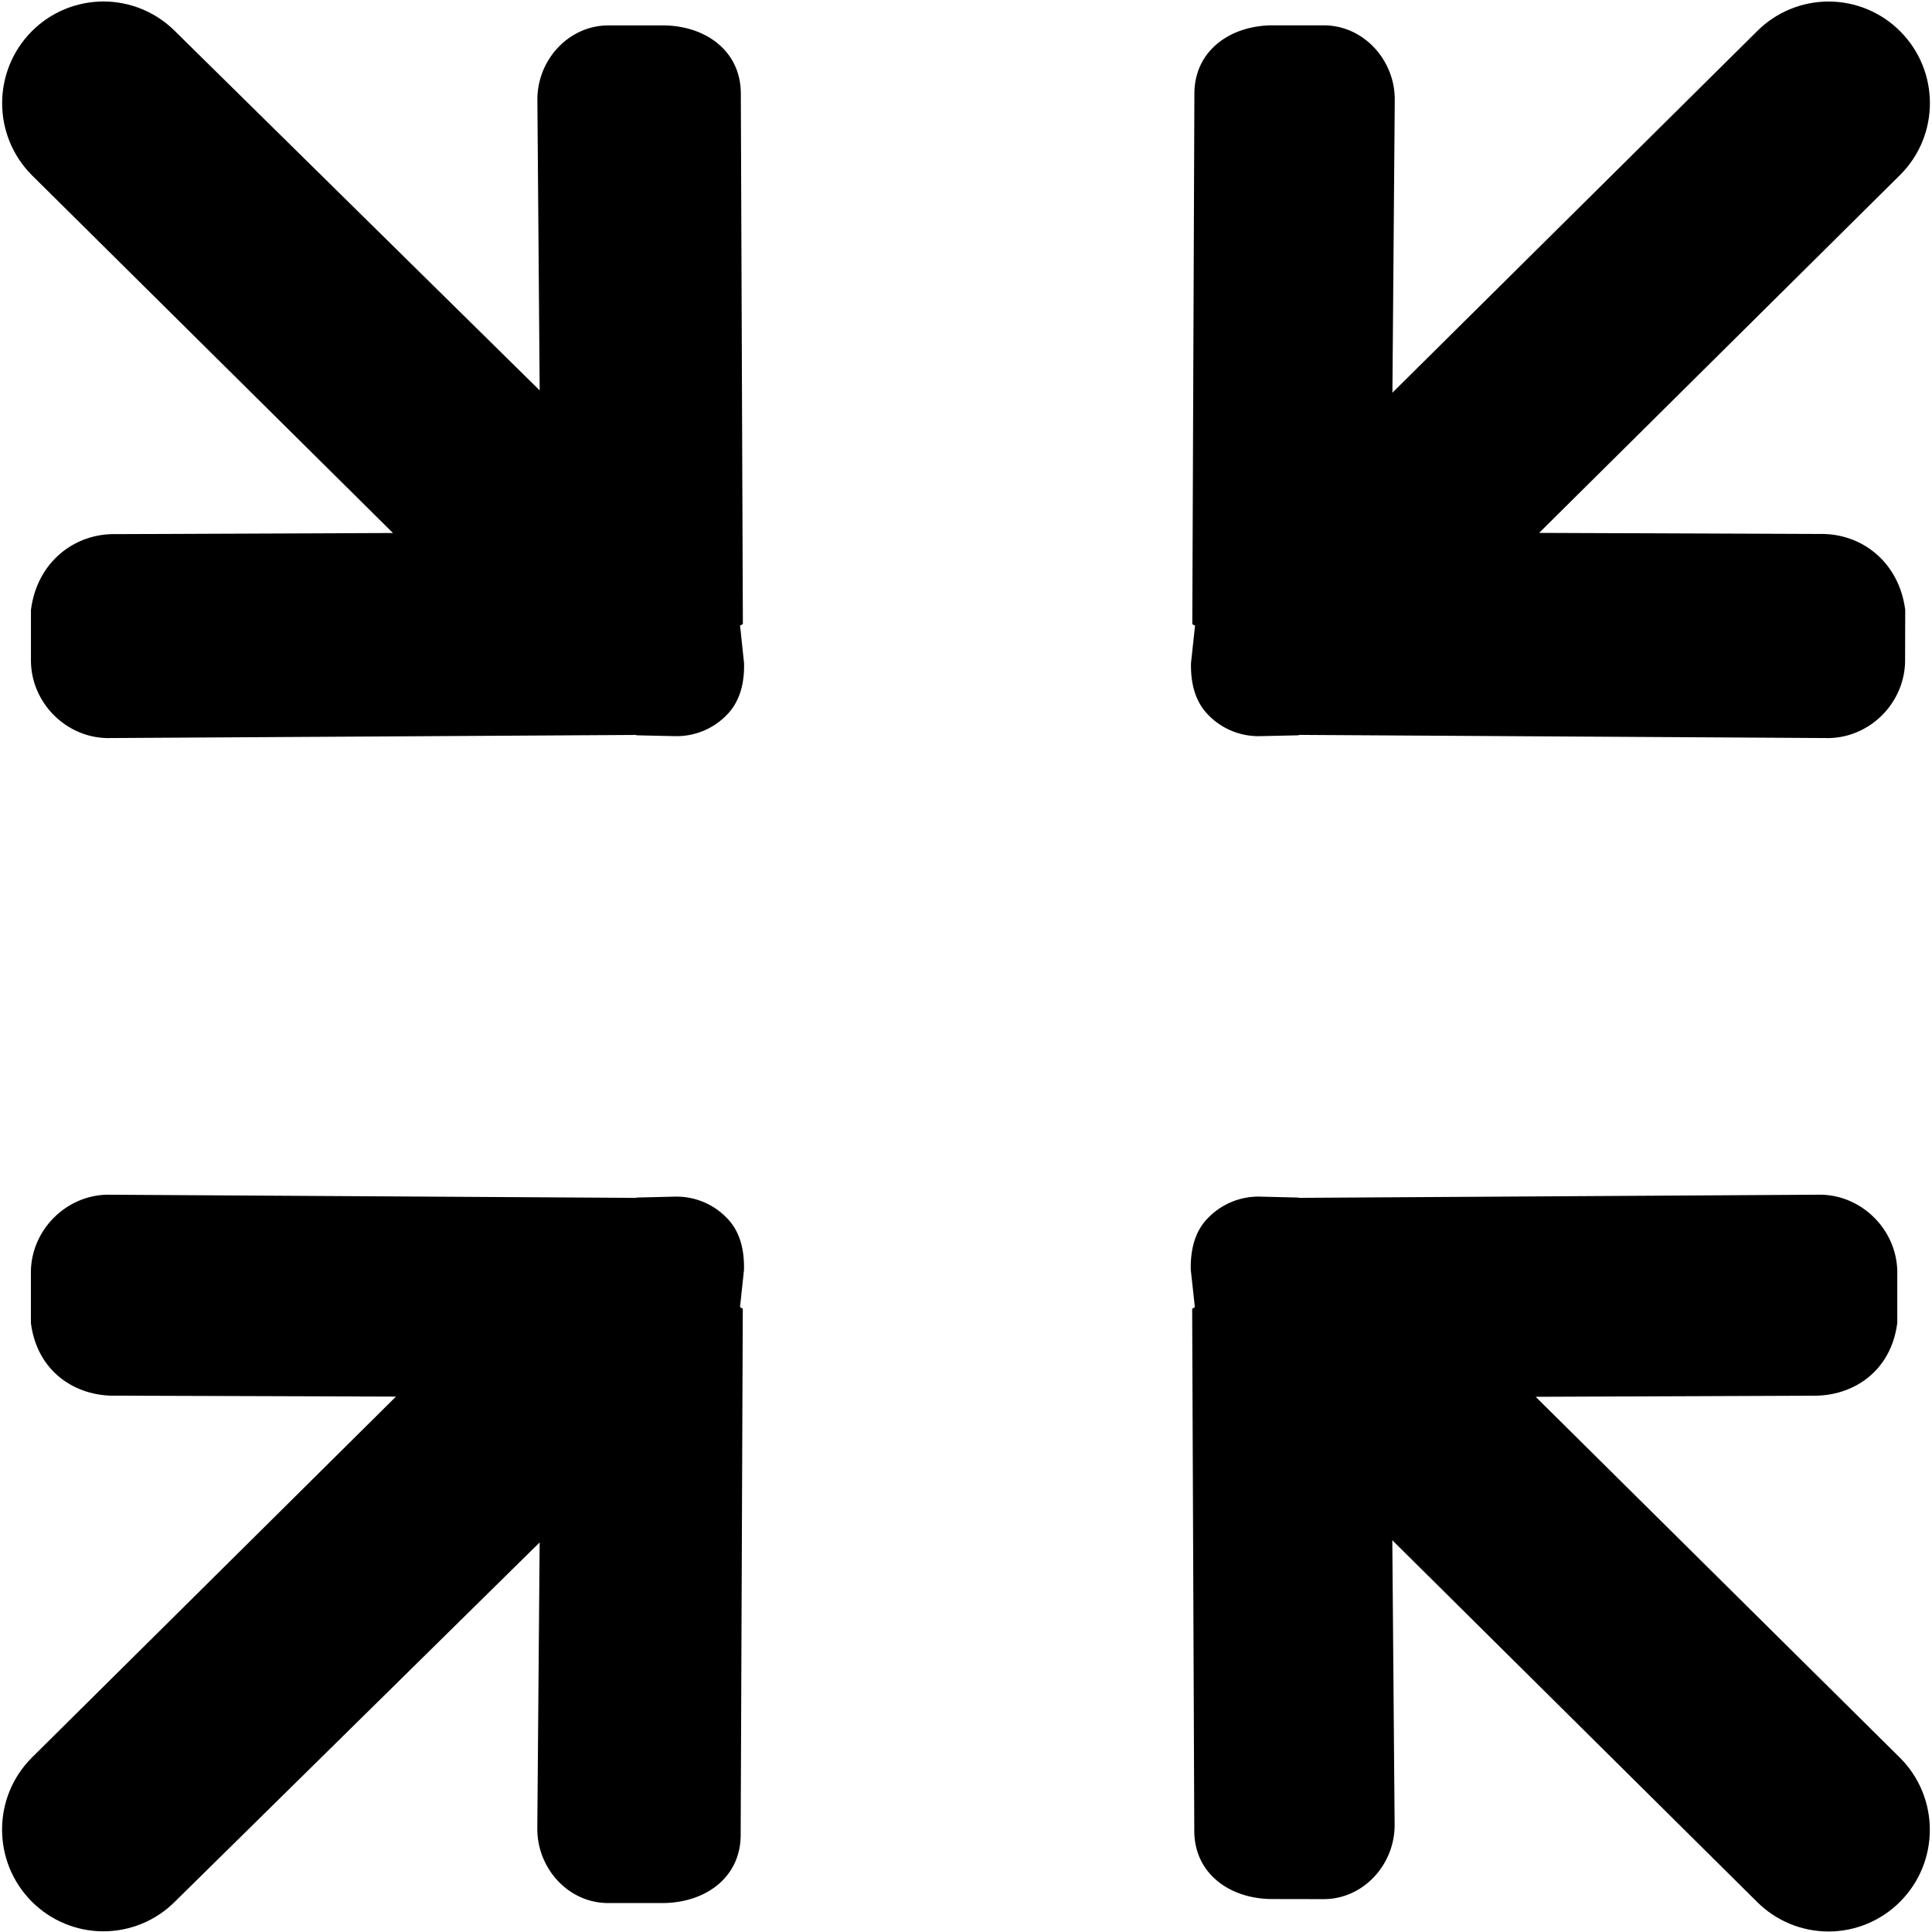
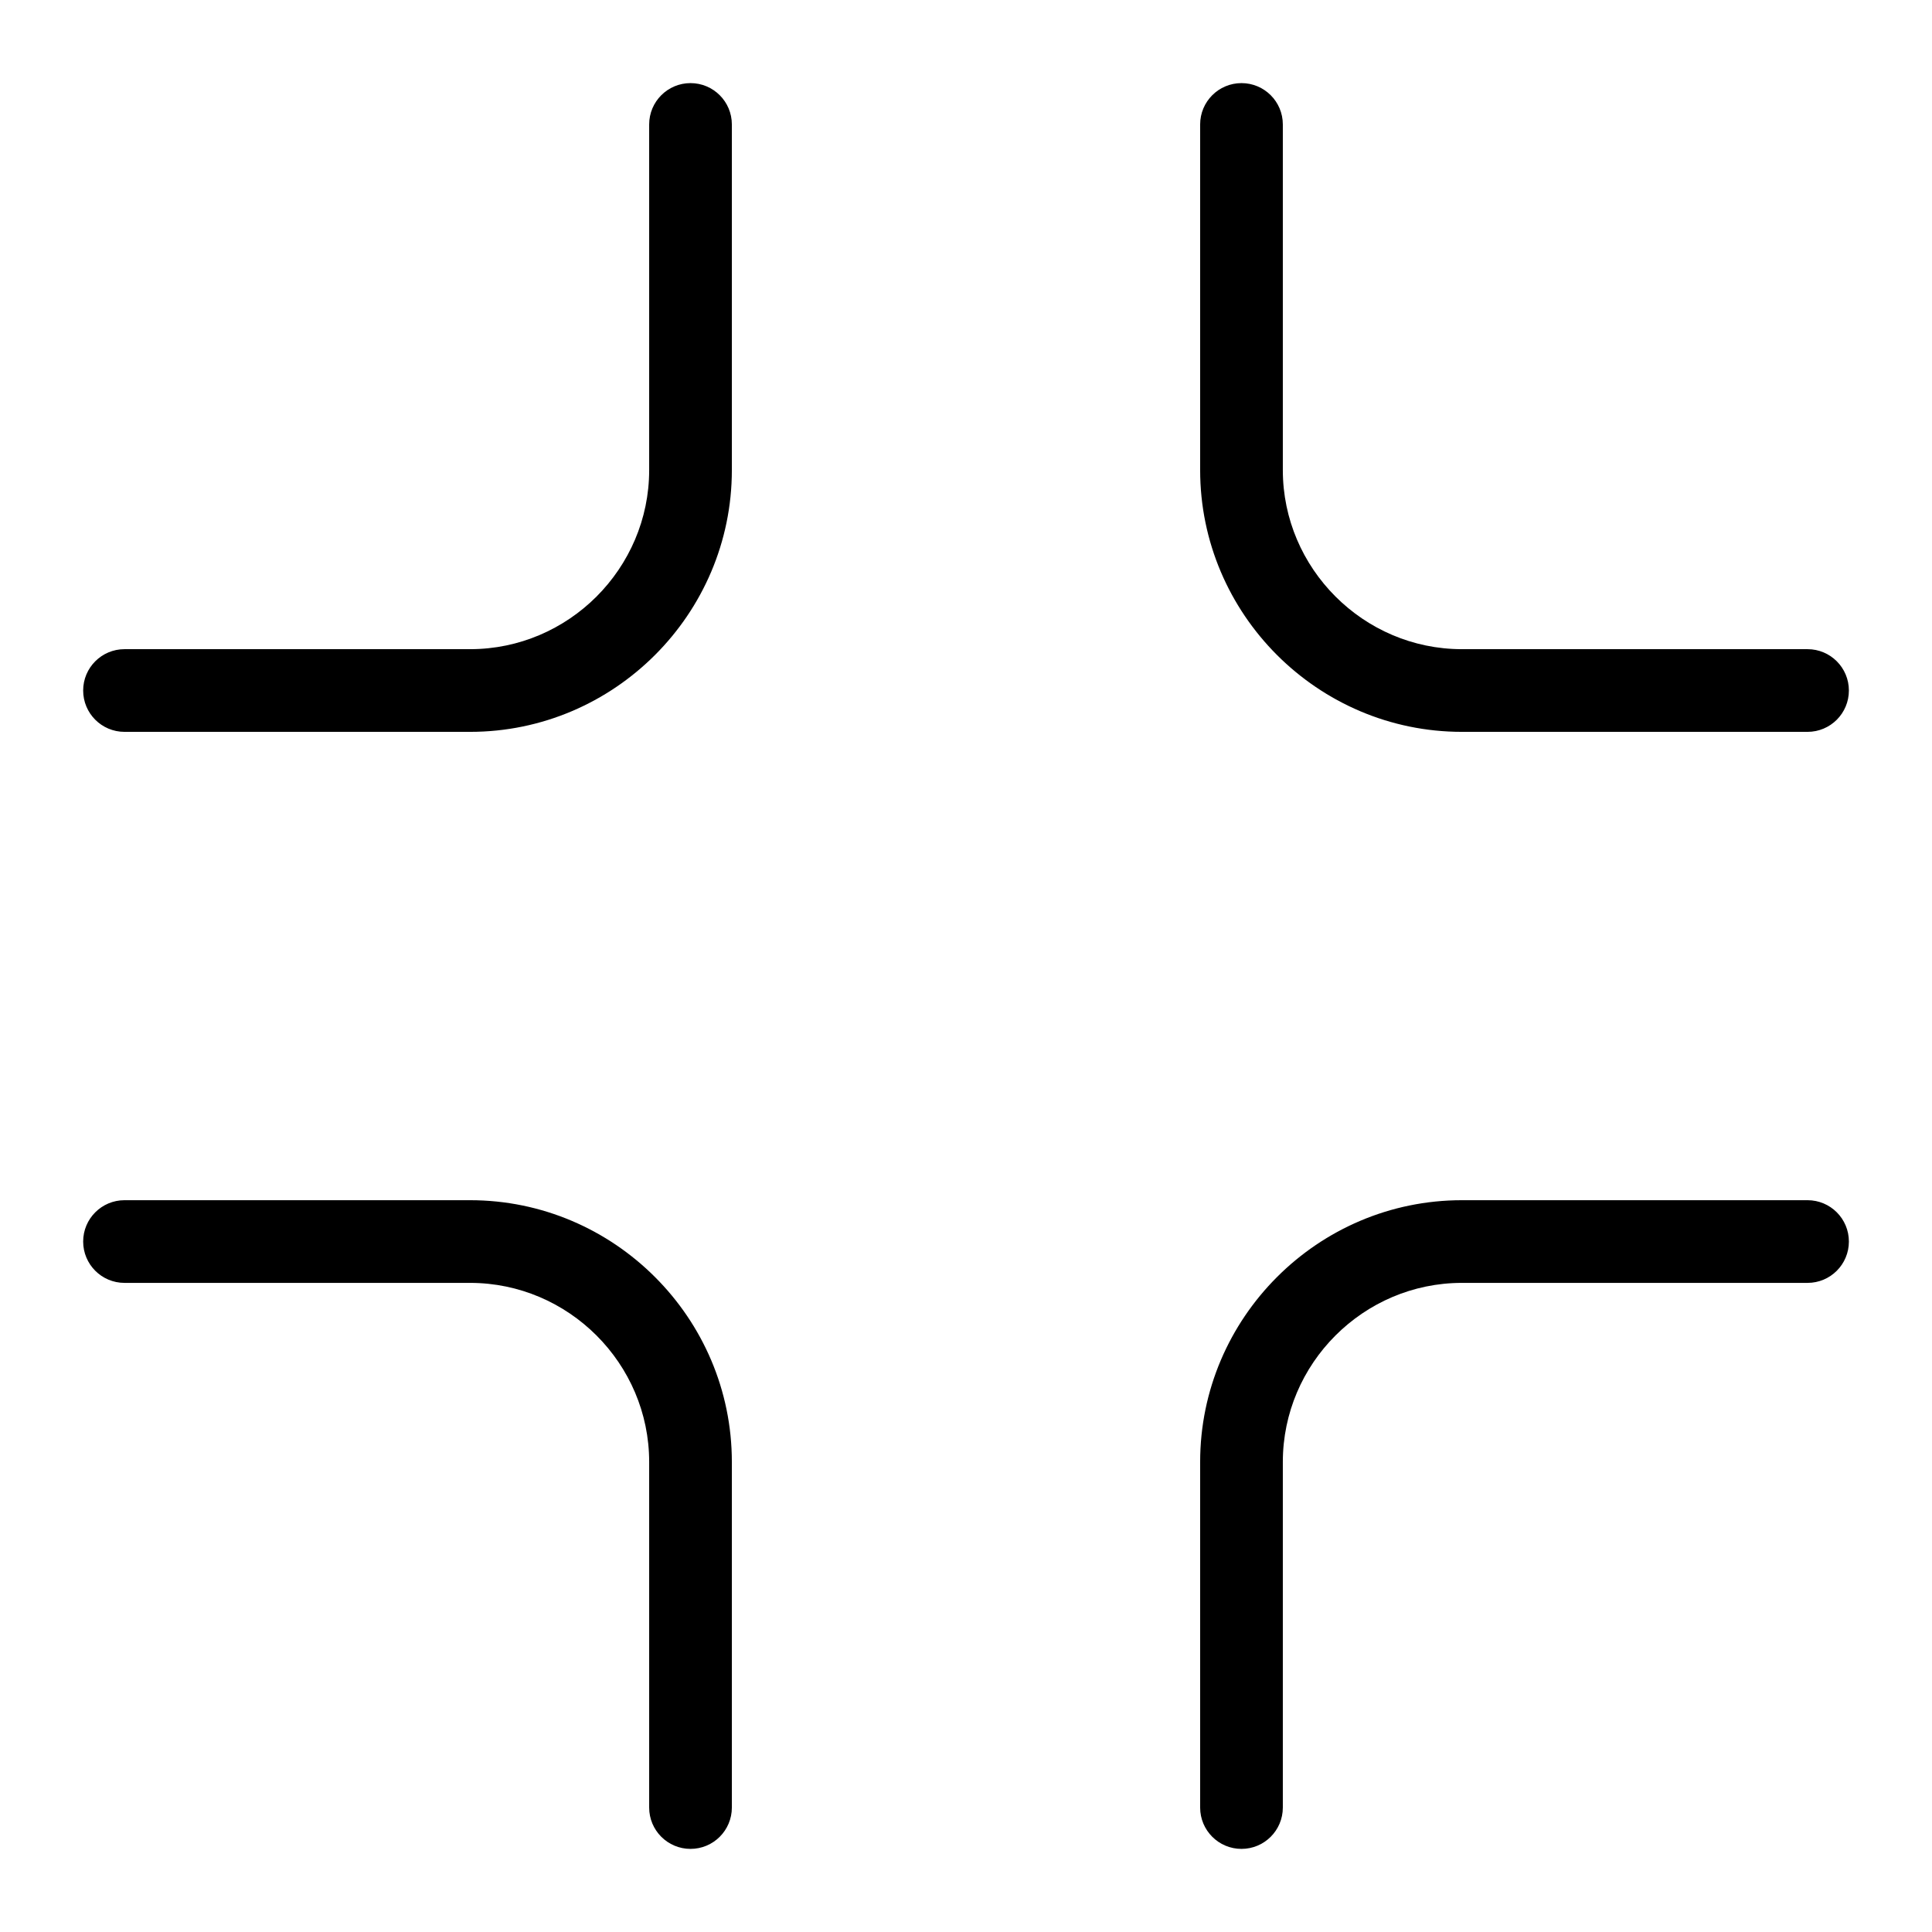
- <svg xmlns="http://www.w3.org/2000/svg" width="128" height="128">
-   <path d="M49.217 41.329l-.136-35.24c-.06-2.715-2.302-4.345-5.022-4.405h-3.65c-2.712-.06-4.866 2.303-4.806 5.016l.152 19.164-24.151-23.79a6.698 6.698 0 0 0-9.499 0 6.76 6.76 0 0 0 0 9.526l23.93 23.713-18.345.074c-2.712-.069-5.228 1.813-5.64 5.02v3.462c.069 2.721 2.31 4.97 5.022 5.03l35.028-.207c.052.005.087.025.133.025l2.457.054a4.626 4.626 0 0 0 3.436-1.38c.88-.874 1.205-2.096 1.169-3.462l-.262-2.465c0-.048.182-.081.182-.136h.002zm52.523 51.212l18.32-.073c2.713.06 5.224-1.609 5.64-4.815v-3.462c-.068-2.722-2.317-4.97-5.021-5.04l-34.58.21c-.053 0-.086-.021-.138-.021l-2.451-.06a4.64 4.64 0 0 0-3.445 1.381c-.885.868-1.201 2.094-1.174 3.46l.27 2.46c.005.06-.177.095-.177.141l.141 34.697c.069 2.713 2.31 4.338 5.022 4.397l3.45.006c2.705.062 4.867-2.31 4.8-5.026l-.153-18.752 24.151 23.946a6.69 6.69 0 0 0 9.494 0 6.747 6.747 0 0 0 0-9.523L101.74 92.54v.001zM48.125 80.662a4.636 4.636 0 0 0-3.437-1.382l-2.457.06c-.05 0-.082.022-.137.022l-35.025-.21c-2.712.07-4.957 2.318-5.022 5.04v3.462c.409 3.206 2.925 4.874 5.633 4.814l18.554.06-24.132 23.928c-2.62 2.626-2.62 6.89 0 9.524a6.694 6.694 0 0 0 9.496 0l24.155-23.79-.155 18.866c-.06 2.722 2.094 5.093 4.801 5.025h3.65c2.72-.069 4.962-1.685 5.022-4.406l.141-34.956c0-.05-.182-.082-.182-.136l.262-2.46c.03-1.366-.286-2.592-1.166-3.46h-.001zM80.08 47.397a4.62 4.62 0 0 0 3.443 1.374l2.45-.054c.055 0 .088-.02.143-.028l35.08.21c2.712-.062 4.953-2.312 5.021-5.033l.009-3.463c-.417-3.211-2.937-5.084-5.64-5.025l-18.615-.073 23.917-23.715c2.63-2.623 2.63-6.879.008-9.513a6.691 6.691 0 0 0-9.494 0L92.251 26.016l.155-19.312c.065-2.713-2.097-5.085-4.802-5.025h-3.45c-2.713.069-4.954 1.693-5.022 4.406l-.139 35.247c0 .054.18.088.18.136l-.267 2.465c-.028 1.366.288 2.588 1.174 3.463v.001z" />
+ <svg xmlns="http://www.w3.org/2000/svg" t="1685061812312" class="icon" viewBox="0 0 1024 1024" version="1.1" p-id="1030" width="200" height="200">
+   <path d="M65.991 679.955c-12.104 0-21.912-9.808-21.912-21.912s9.808-21.912 21.912-21.912h183.177c38.183 0 72.851 15.591 97.995 40.734 25.144 25.115 40.734 59.812 40.734 97.995v183.177c0 12.104-9.808 21.912-21.912 21.912s-21.912-9.808-21.912-21.912v-183.177c0-26.079-10.687-49.805-27.893-67.012s-40.933-27.893-67.012-27.893H65.991z m613.935 278.082c0 12.104-9.808 21.912-21.912 21.912s-21.912-9.808-21.912-21.912v-183.177c0-38.183 15.591-72.851 40.734-97.995 25.115-25.144 59.812-40.734 97.995-40.734h183.205c12.104 0 21.912 9.808 21.912 21.912s-9.808 21.912-21.912 21.912h-183.205c-26.079 0-49.805 10.687-67.012 27.893s-27.893 40.933-27.893 67.012v183.177z m278.111-613.963c12.104 0 21.912 9.808 21.912 21.912s-9.808 21.912-21.912 21.912h-183.205c-38.183 0-72.851-15.591-97.995-40.734s-40.734-59.84-40.734-97.995V65.963c0-12.104 9.808-21.912 21.912-21.912s21.912 9.808 21.912 21.912v183.205c0 26.051 10.687 49.777 27.893 66.984 17.207 17.235 40.933 27.922 67.012 27.922h183.205zM344.074 65.963c0-12.104 9.808-21.912 21.912-21.912s21.912 9.808 21.912 21.912v183.205c0 38.155-15.591 72.851-40.734 97.995s-59.812 40.734-97.995 40.734H65.991c-12.104 0-21.912-9.808-21.912-21.912s9.808-21.912 21.912-21.912h183.177c26.079 0 49.805-10.687 67.012-27.893 17.207-17.235 27.893-40.933 27.893-67.012V65.963z" p-id="1031" />
</svg>
